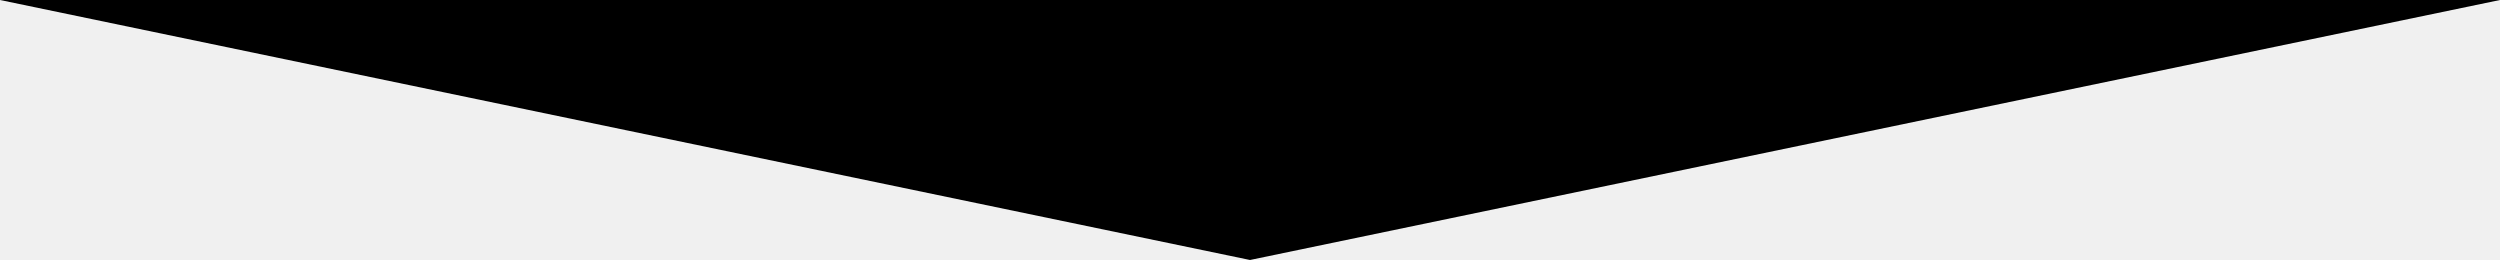
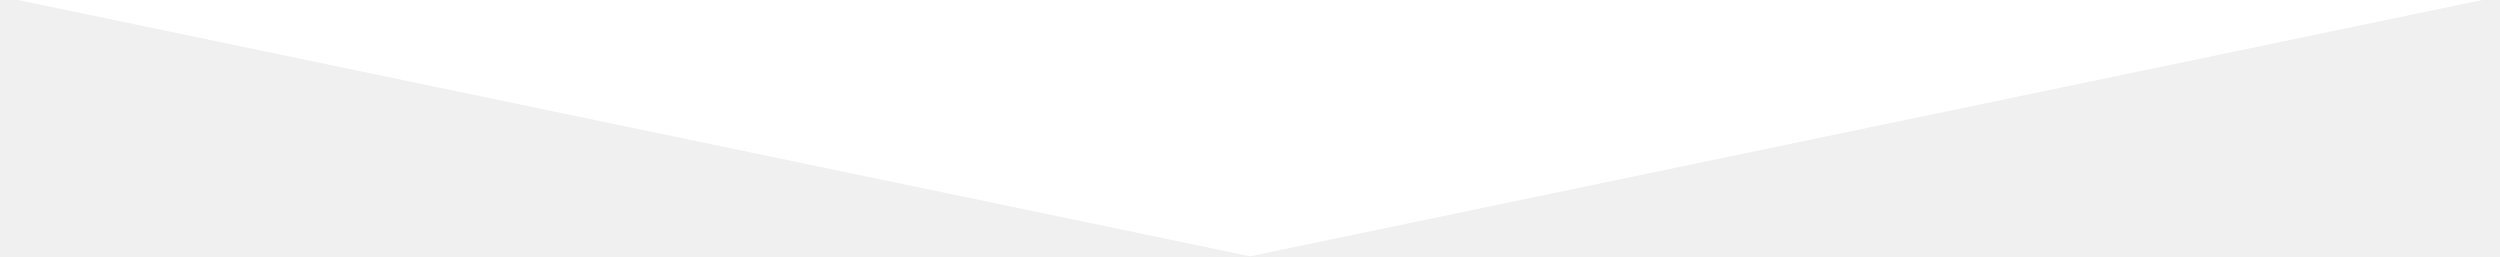
- <svg xmlns="http://www.w3.org/2000/svg" version="1.0" id="Layer_1" x="0px" y="0px" width="595.28px" height="61.905px" viewBox="0 0 595.28 61.905" enable-background="new 0 0 595.28 61.905" xml:space="preserve">
-   <polygon fill="#000000" points="297.64,61.905 0,0 595.28,0 " />
+ <svg xmlns="http://www.w3.org/2000/svg" version="1.0" id="Layer_1" x="0px" y="0px" width="1200px" height="123px" viewBox="0 0 595.28 61.905" enable-background="new 0 0 595.28 61.905" xml:space="preserve">
+   <polygon fill="#ffffff" points="297.64,61.905 0,0 595.28,0 " />
</svg>
